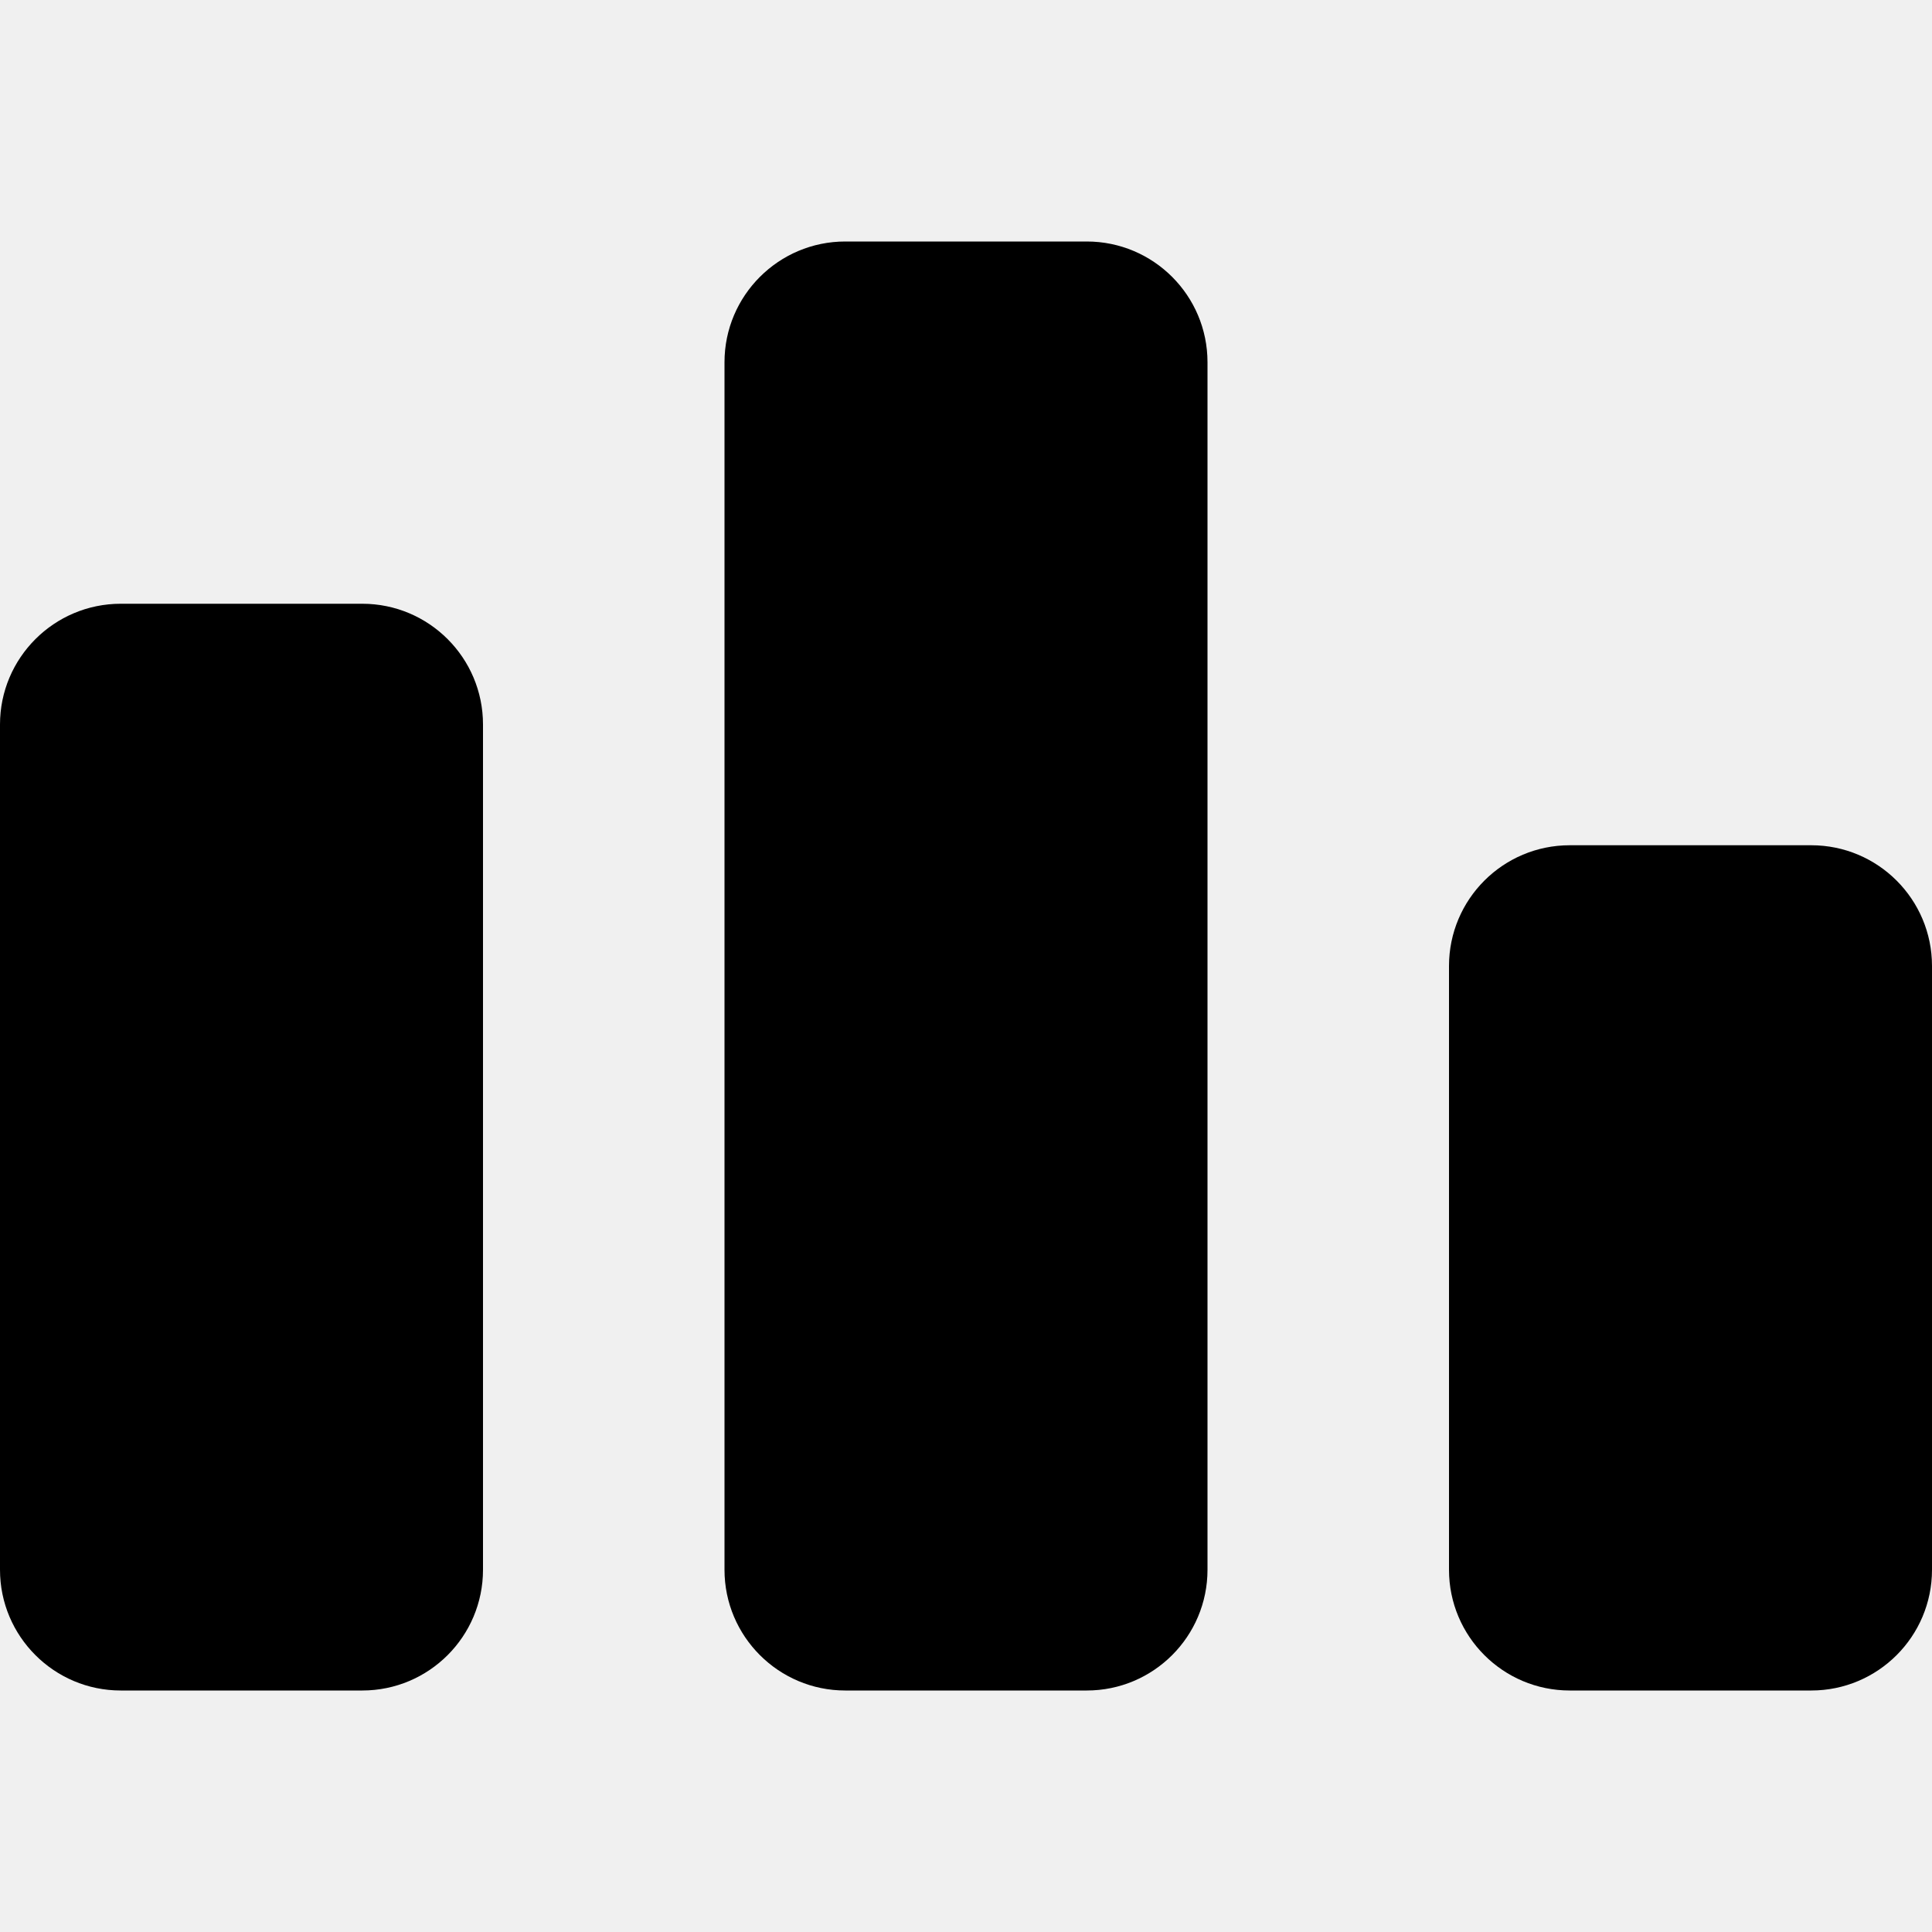
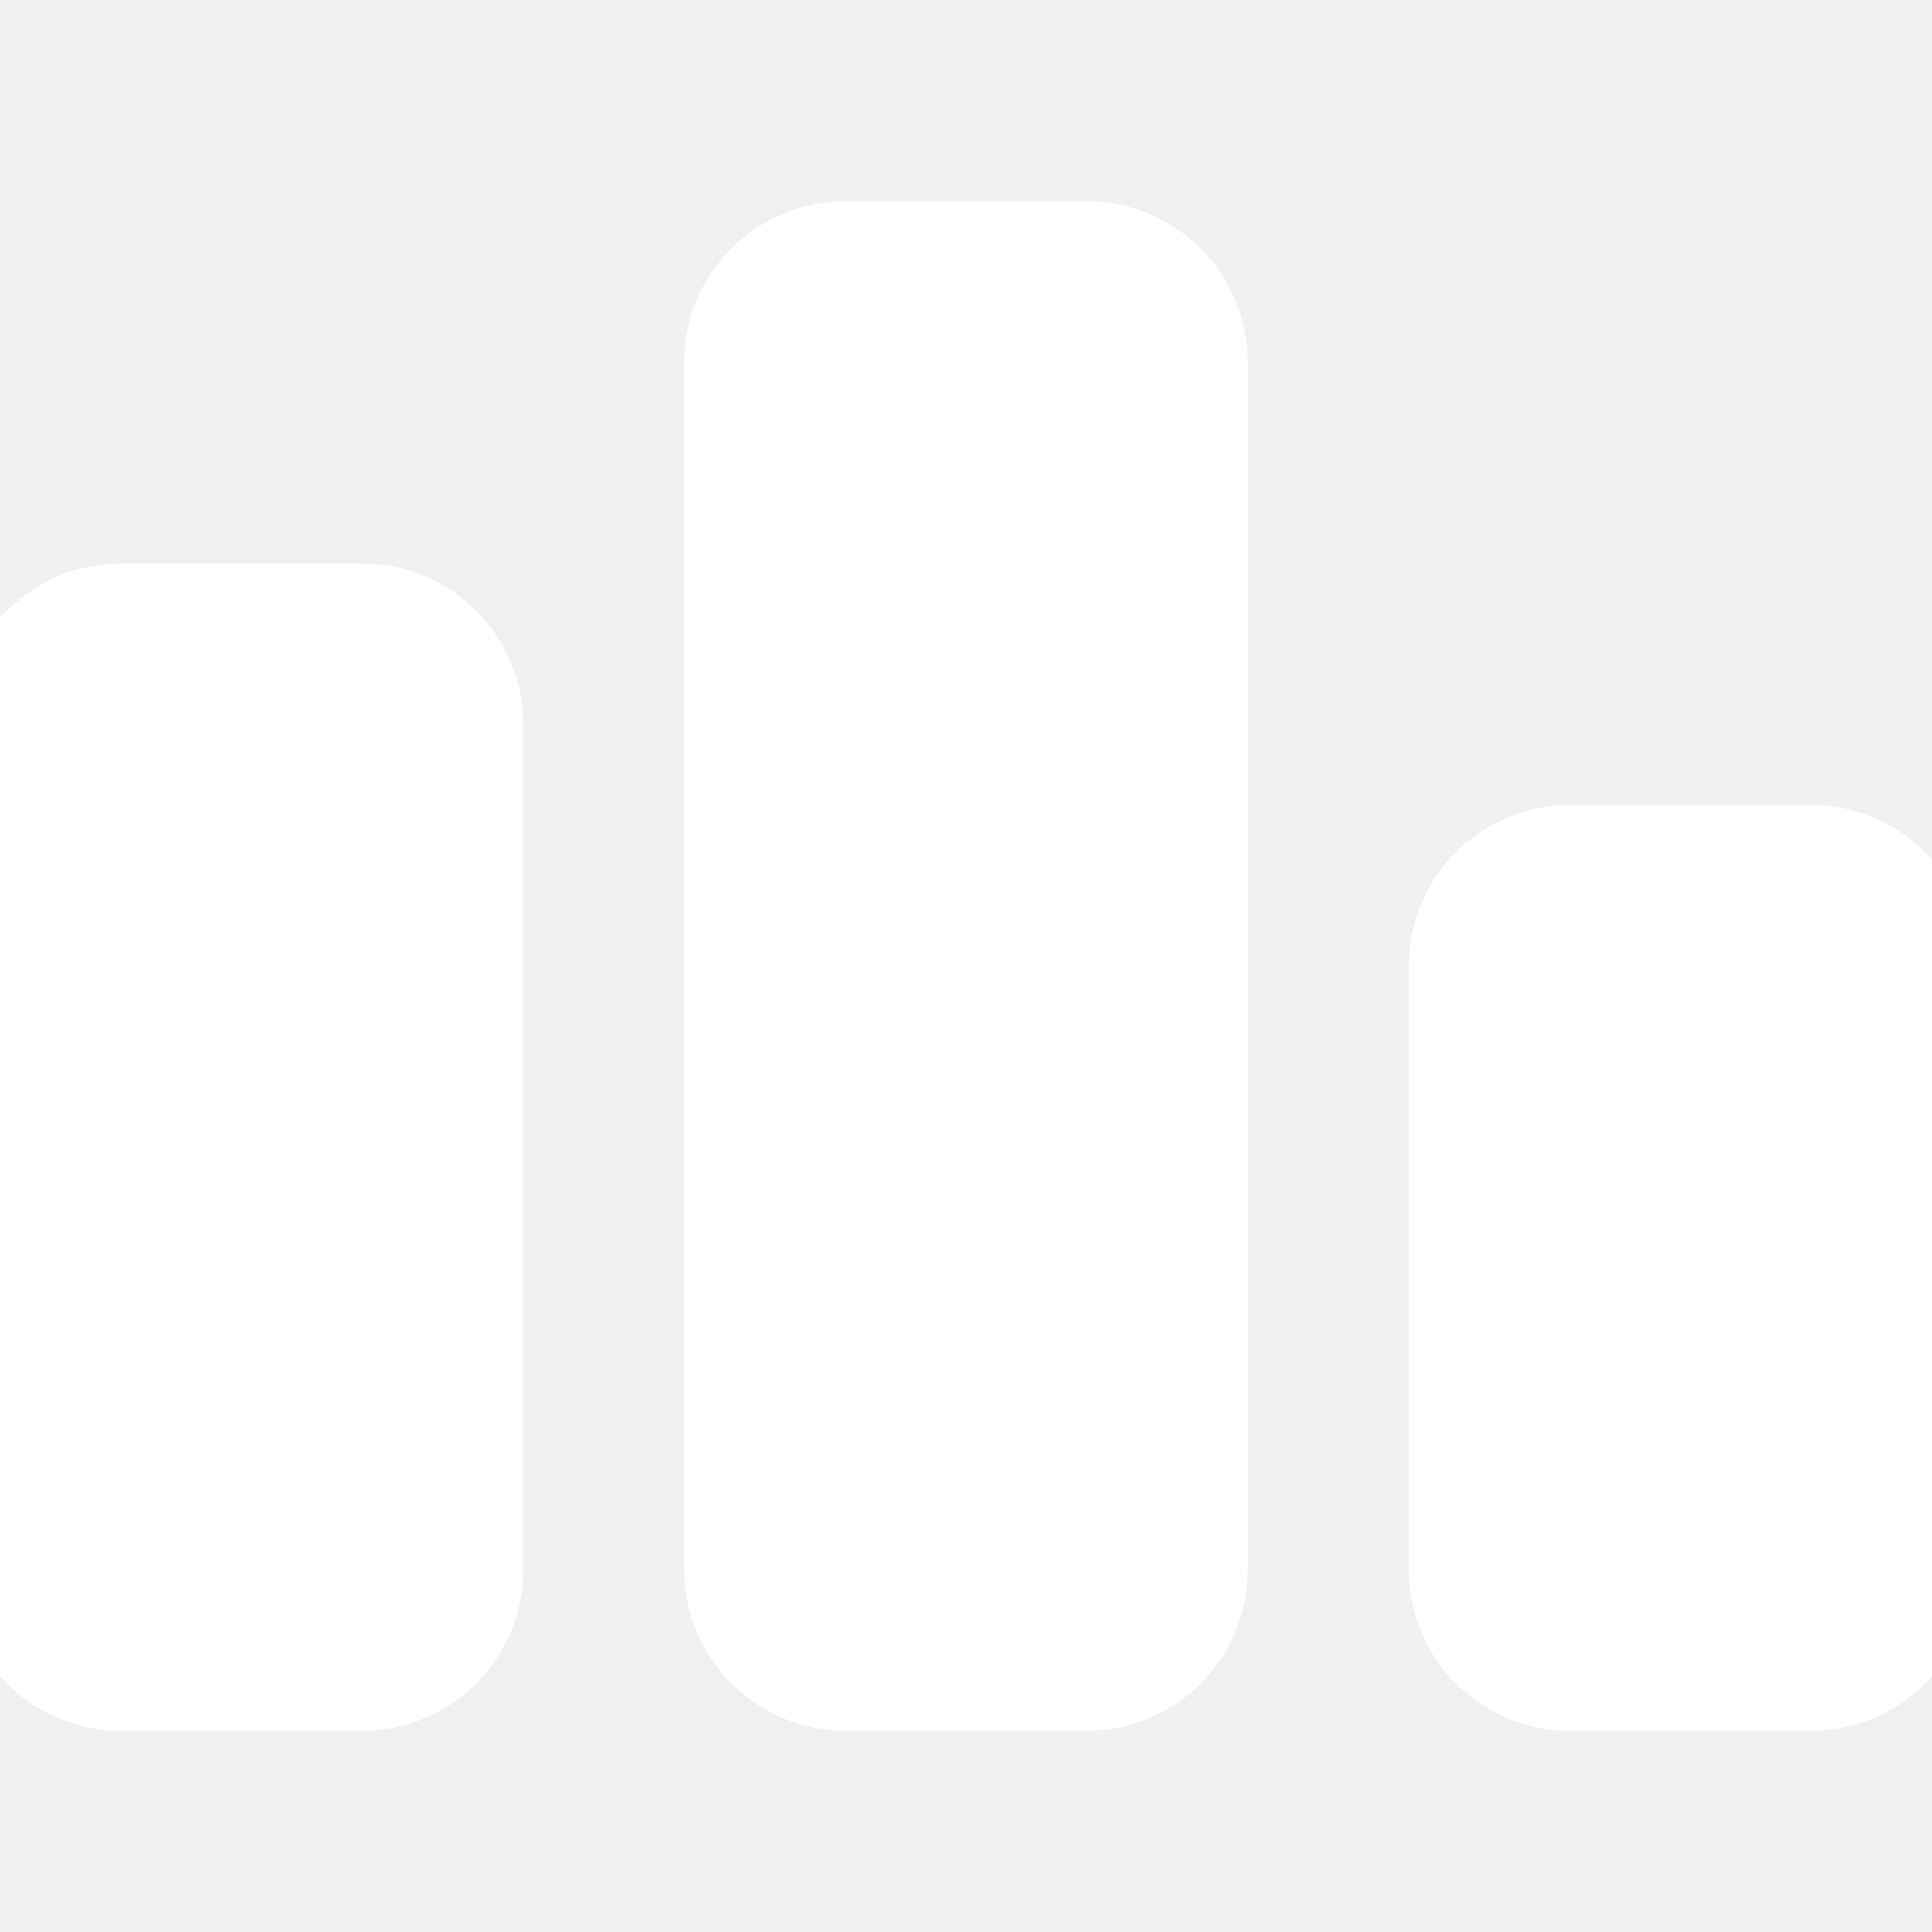
- <svg xmlns="http://www.w3.org/2000/svg" width="1em" height="1em" viewBox="0 0 24 24">
-   <path fill="currentColor" d="M4.5 7.5A1.5 1.5 0 0 1 6 9v10.5A1.5 1.5 0 0 1 4.5 21h-3C.673 21 0 20.328 0 19.5V9c0-.828.673-1.5 1.5-1.5h3zm9-4.5A1.5 1.5 0 0 1 15 4.5v15a1.5 1.5 0 0 1-1.5 1.5h-3c-.827 0-1.5-.672-1.5-1.5v-15c0-.828.673-1.5 1.5-1.5h3zm9 7.5A1.5 1.5 0 0 1 24 12v7.5a1.5 1.5 0 0 1-1.5 1.5h-3a1.5 1.5 0 0 1-1.5-1.5V12a1.5 1.5 0 0 1 1.5-1.5h3z" />
+ <svg xmlns="http://www.w3.org/2000/svg" fill="#ffffff" width="800px" height="800px" viewBox="0 0 24 24" role="img" stroke="#ffffff">
+   <g id="SVGRepo_bgCarrier" stroke-width="0" />
+   <g id="SVGRepo_tracerCarrier" stroke-linecap="round" stroke-linejoin="round" />
+   <g id="SVGRepo_iconCarrier">
+     <path d="M4.5 7.5A1.5 1.5 0 0 1 6 9v10.5A1.5 1.5 0 0 1 4.5 21h-3C.673 21 0 20.328 0 19.5V9c0-.828.673-1.5 1.5-1.5h3zm9-4.5A1.5 1.5 0 0 1 15 4.5v15a1.5 1.5 0 0 1-1.5 1.5h-3c-.827 0-1.5-.672-1.5-1.5v-15c0-.828.673-1.5 1.5-1.5h3zm9 7.5A1.5 1.5 0 0 1 24 12v7.5a1.5 1.5 0 0 1-1.5 1.5h-3a1.5 1.5 0 0 1-1.5-1.5V12a1.5 1.5 0 0 1 1.5-1.5h3z" />
+   </g>
</svg>
